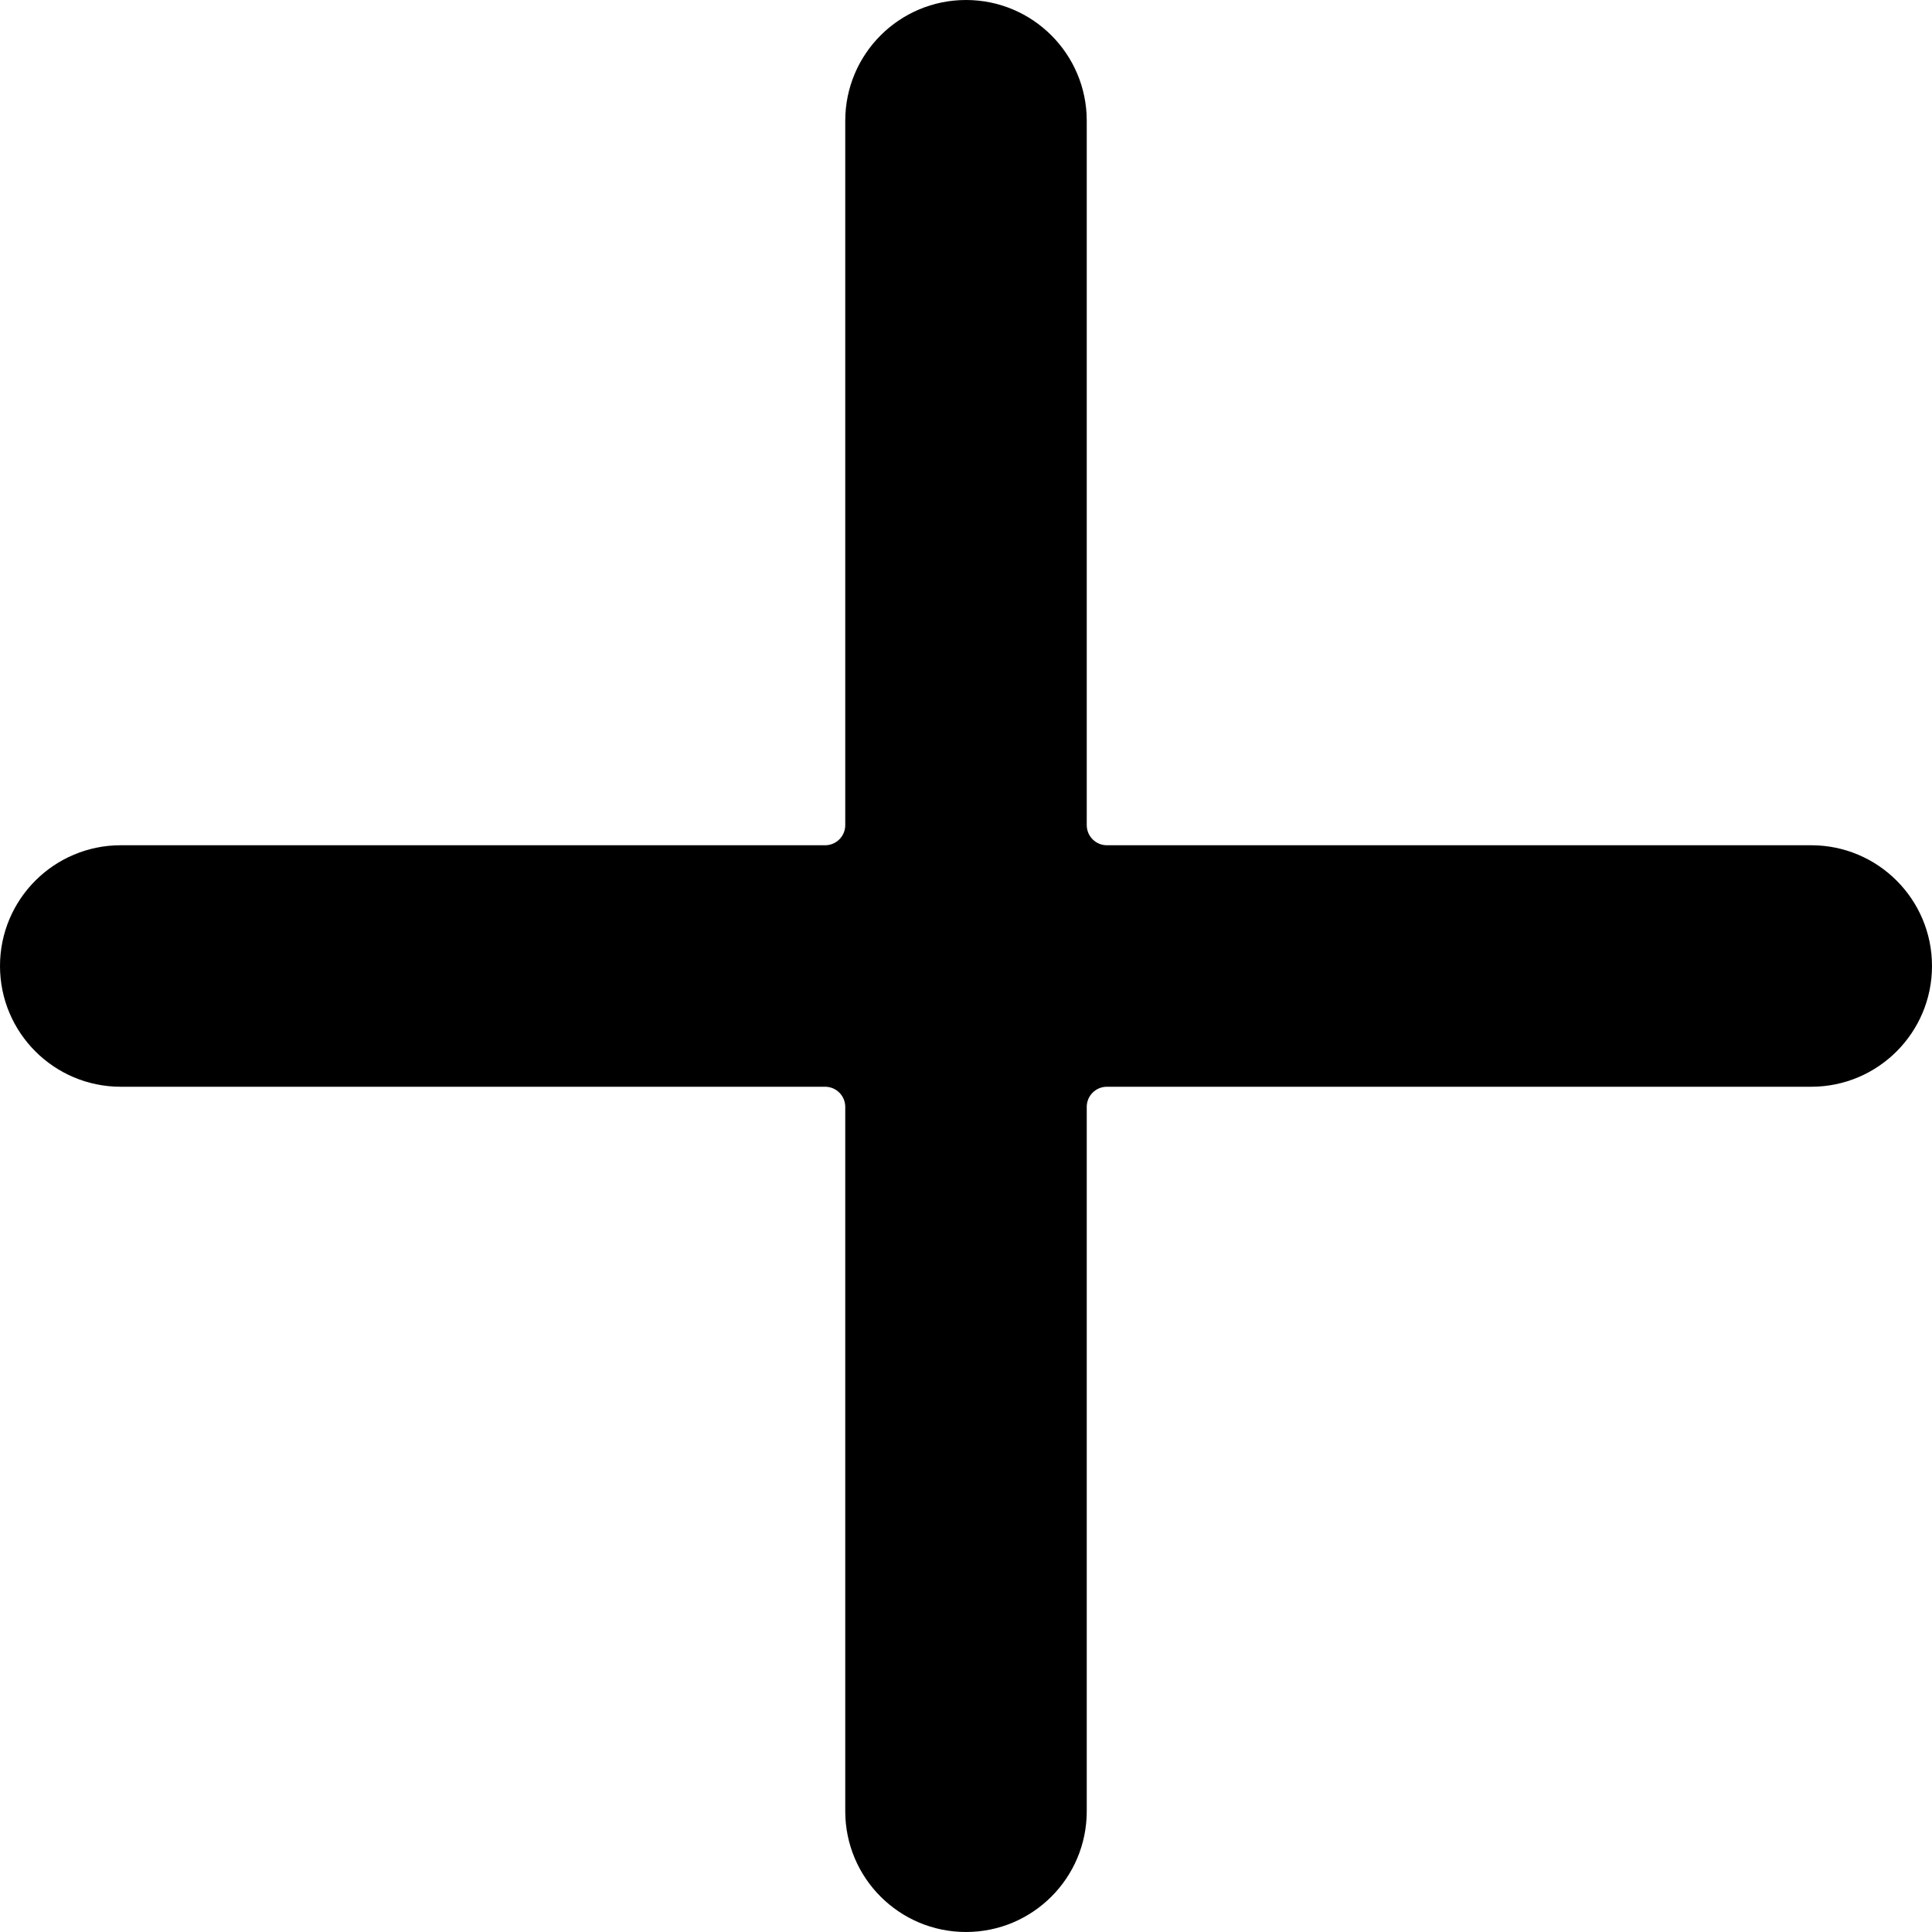
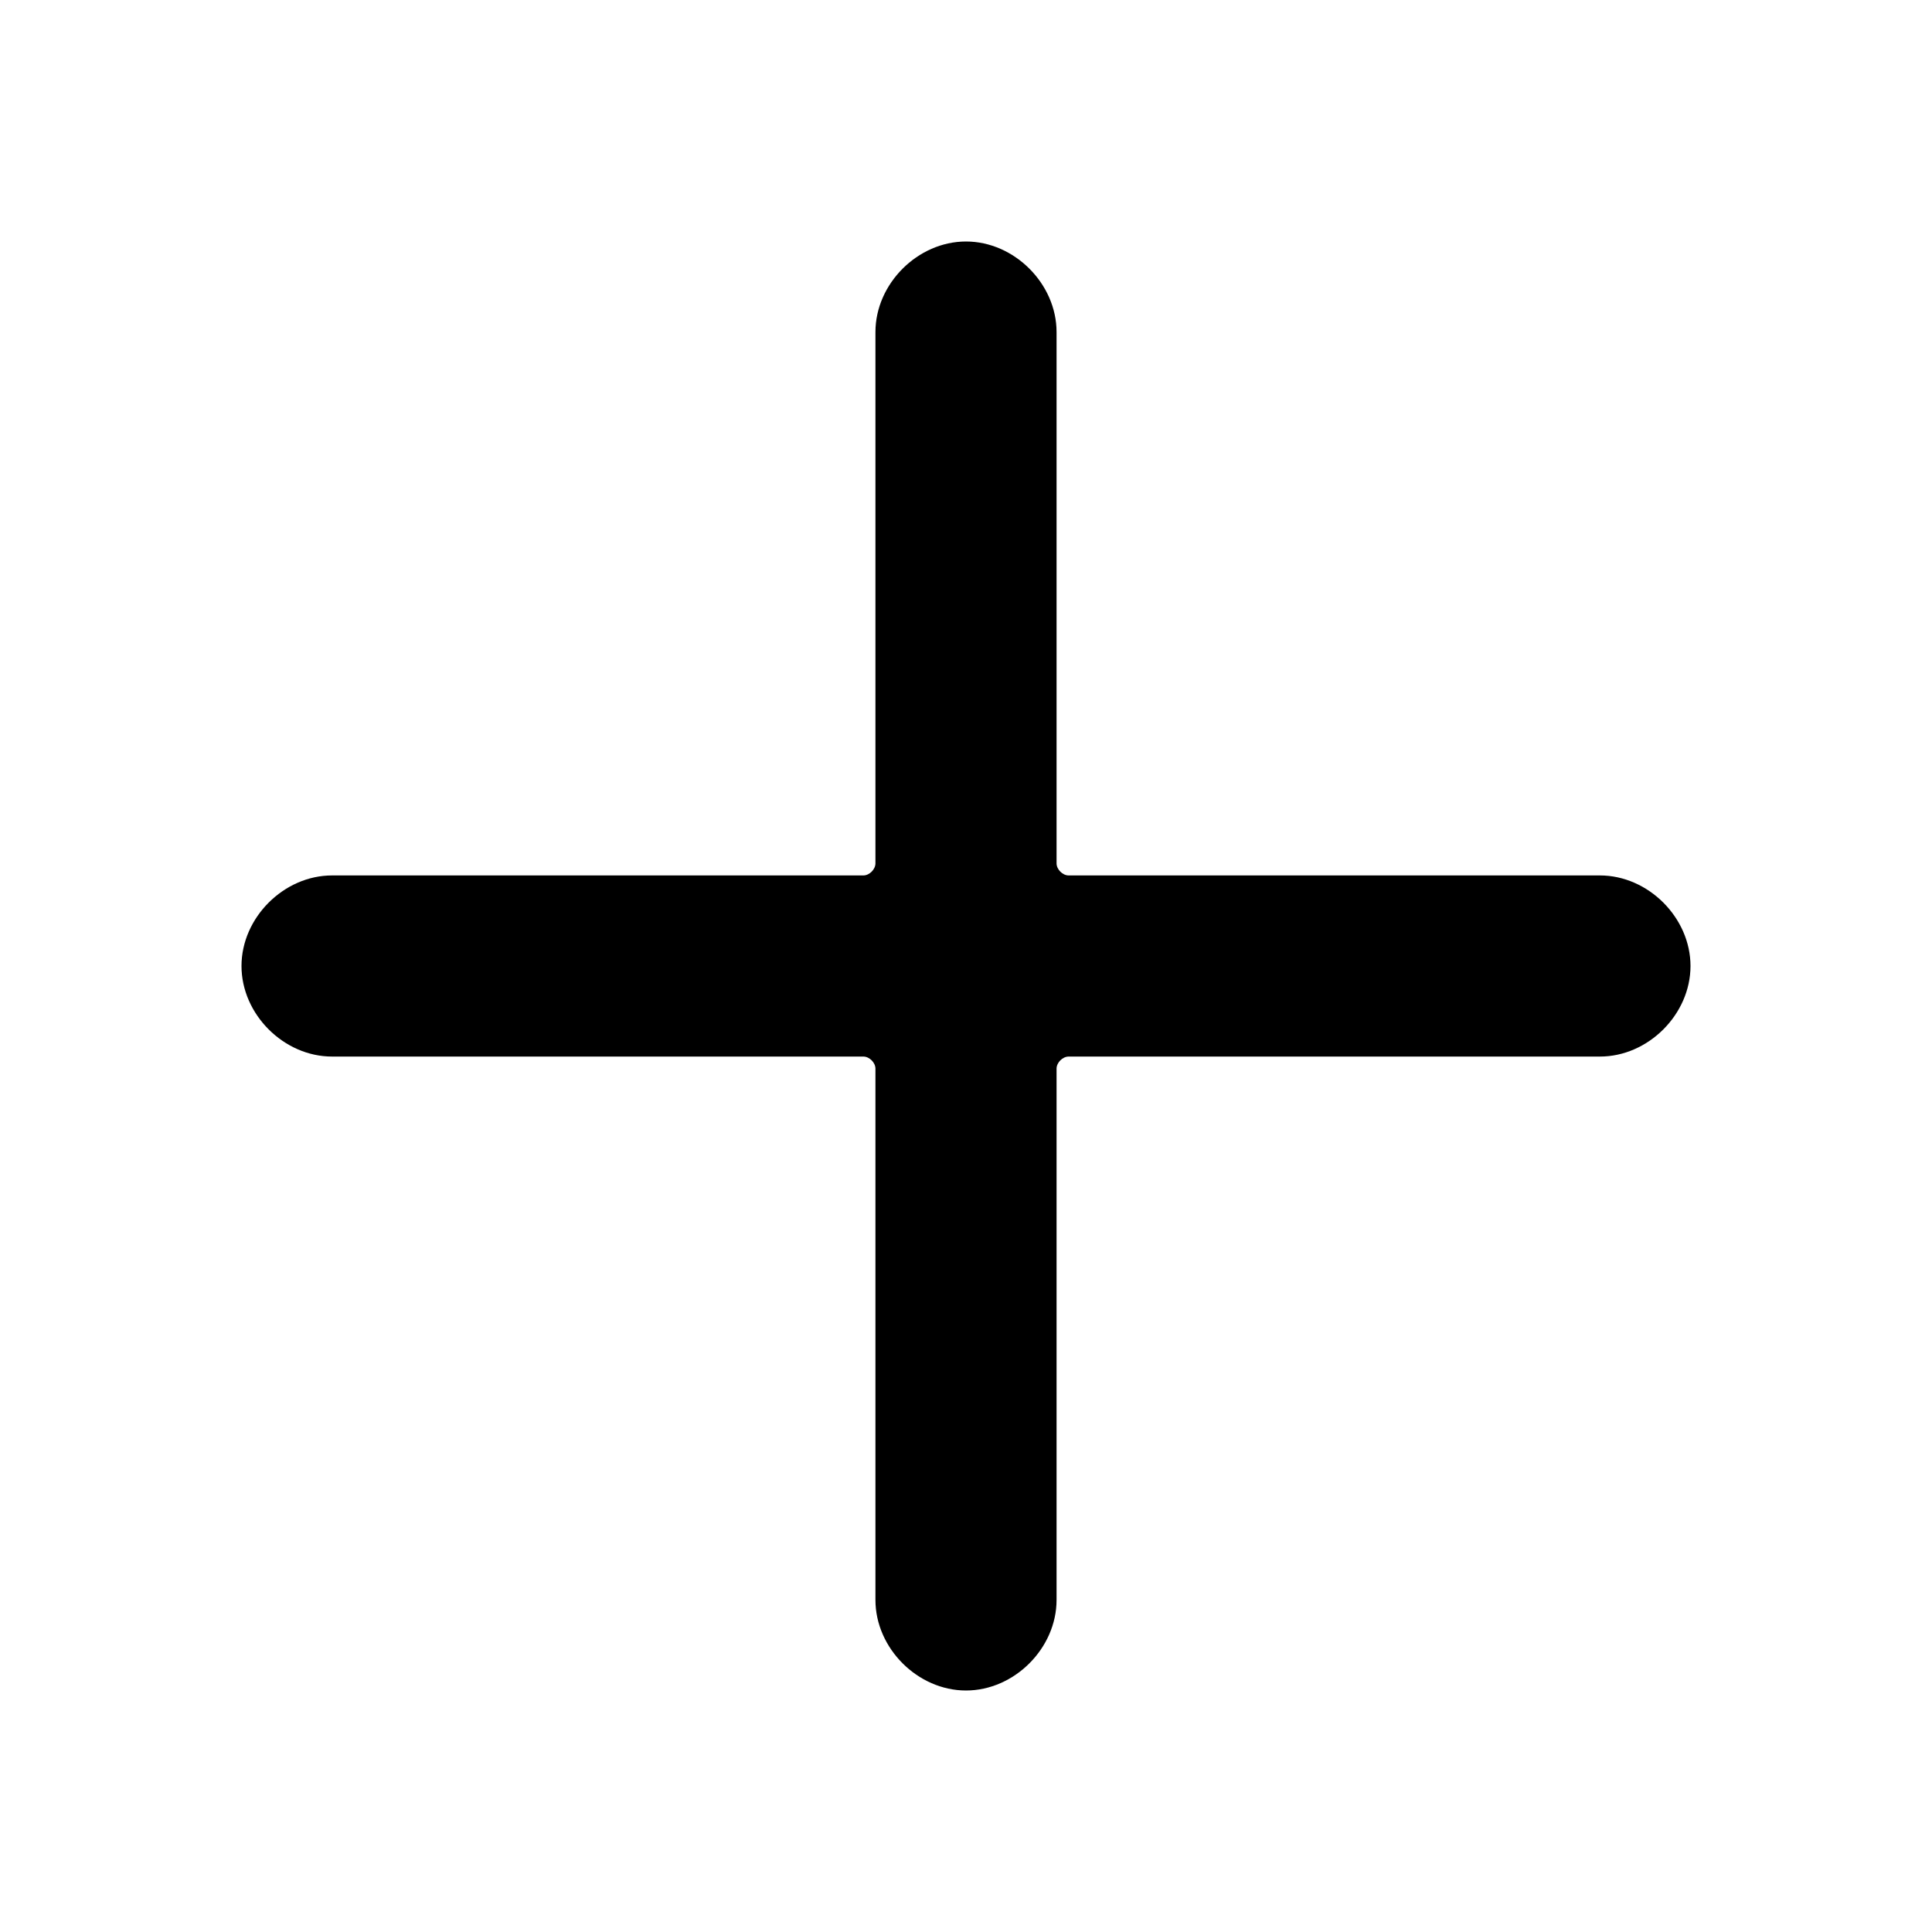
- <svg xmlns="http://www.w3.org/2000/svg" viewBox="0 0 24 24">
-   <path d="m0 12a1.5 1.5 0 0 0 1.5 1.5h8.75a.25.25 0 0 1 .25.25v8.75a1.5 1.5 0 0 0 3 0v-8.75a.25.25 0 0 1 .25-.25h8.75a1.5 1.5 0 0 0 0-3h-8.75a.25.25 0 0 1 -.25-.25v-8.75a1.5 1.5 0 0 0 -3 0v8.75a.25.25 0 0 1 -.25.25h-8.75a1.5 1.5 0 0 0 -1.5 1.5z" />
+ <svg xmlns="http://www.w3.org/2000/svg" viewBox="0 0 32 32">
+   <path d="m4 16c0 .8.7 1.5 1.5 1.5h8.8c.1 0 .2.1.2.2v8.8c0 .8.7 1.5 1.5 1.5s1.5-.7 1.5-1.5v-8.8c0-.1.1-.2.2-.2h8.8c.8 0 1.5-.7 1.5-1.5s-.7-1.5-1.5-1.5h-8.8c-.1 0-.2-.1-.2-.2v-8.8c0-.8-.7-1.5-1.5-1.5s-1.5.7-1.5 1.5v8.8c0 .1-.1.2-.2.2h-8.8c-.8 0-1.5.7-1.5 1.5z" />
</svg>
